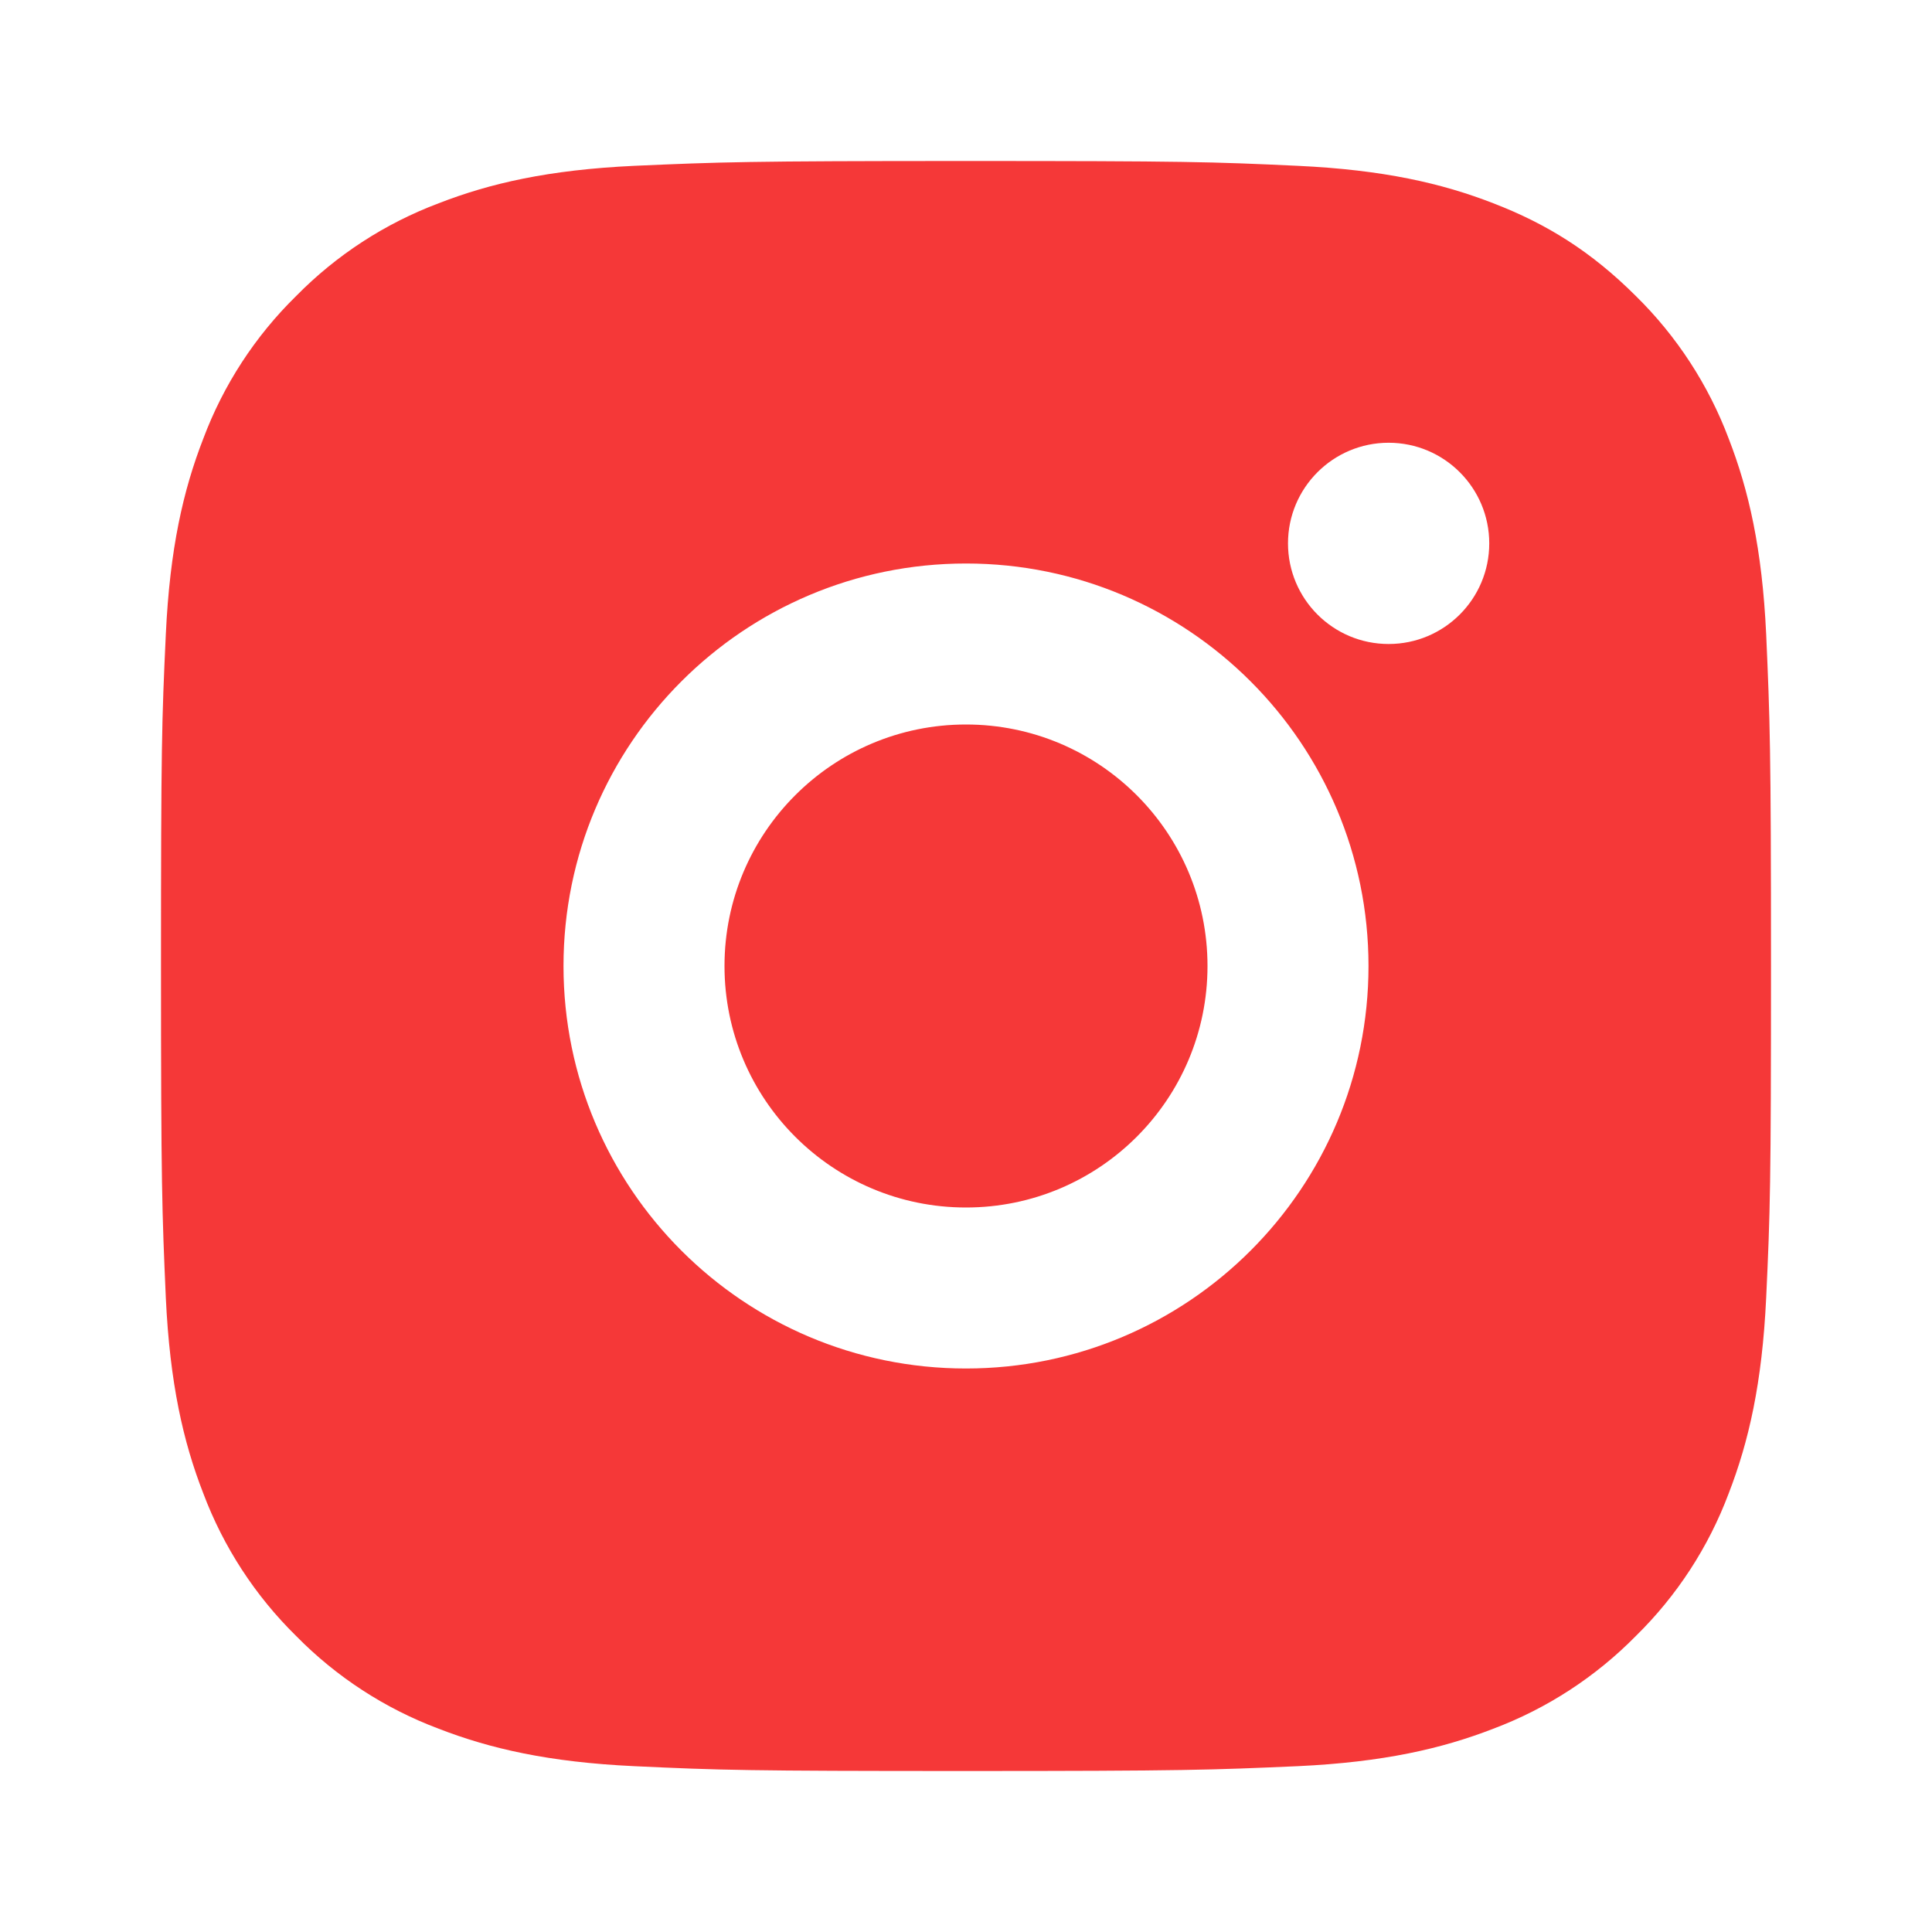
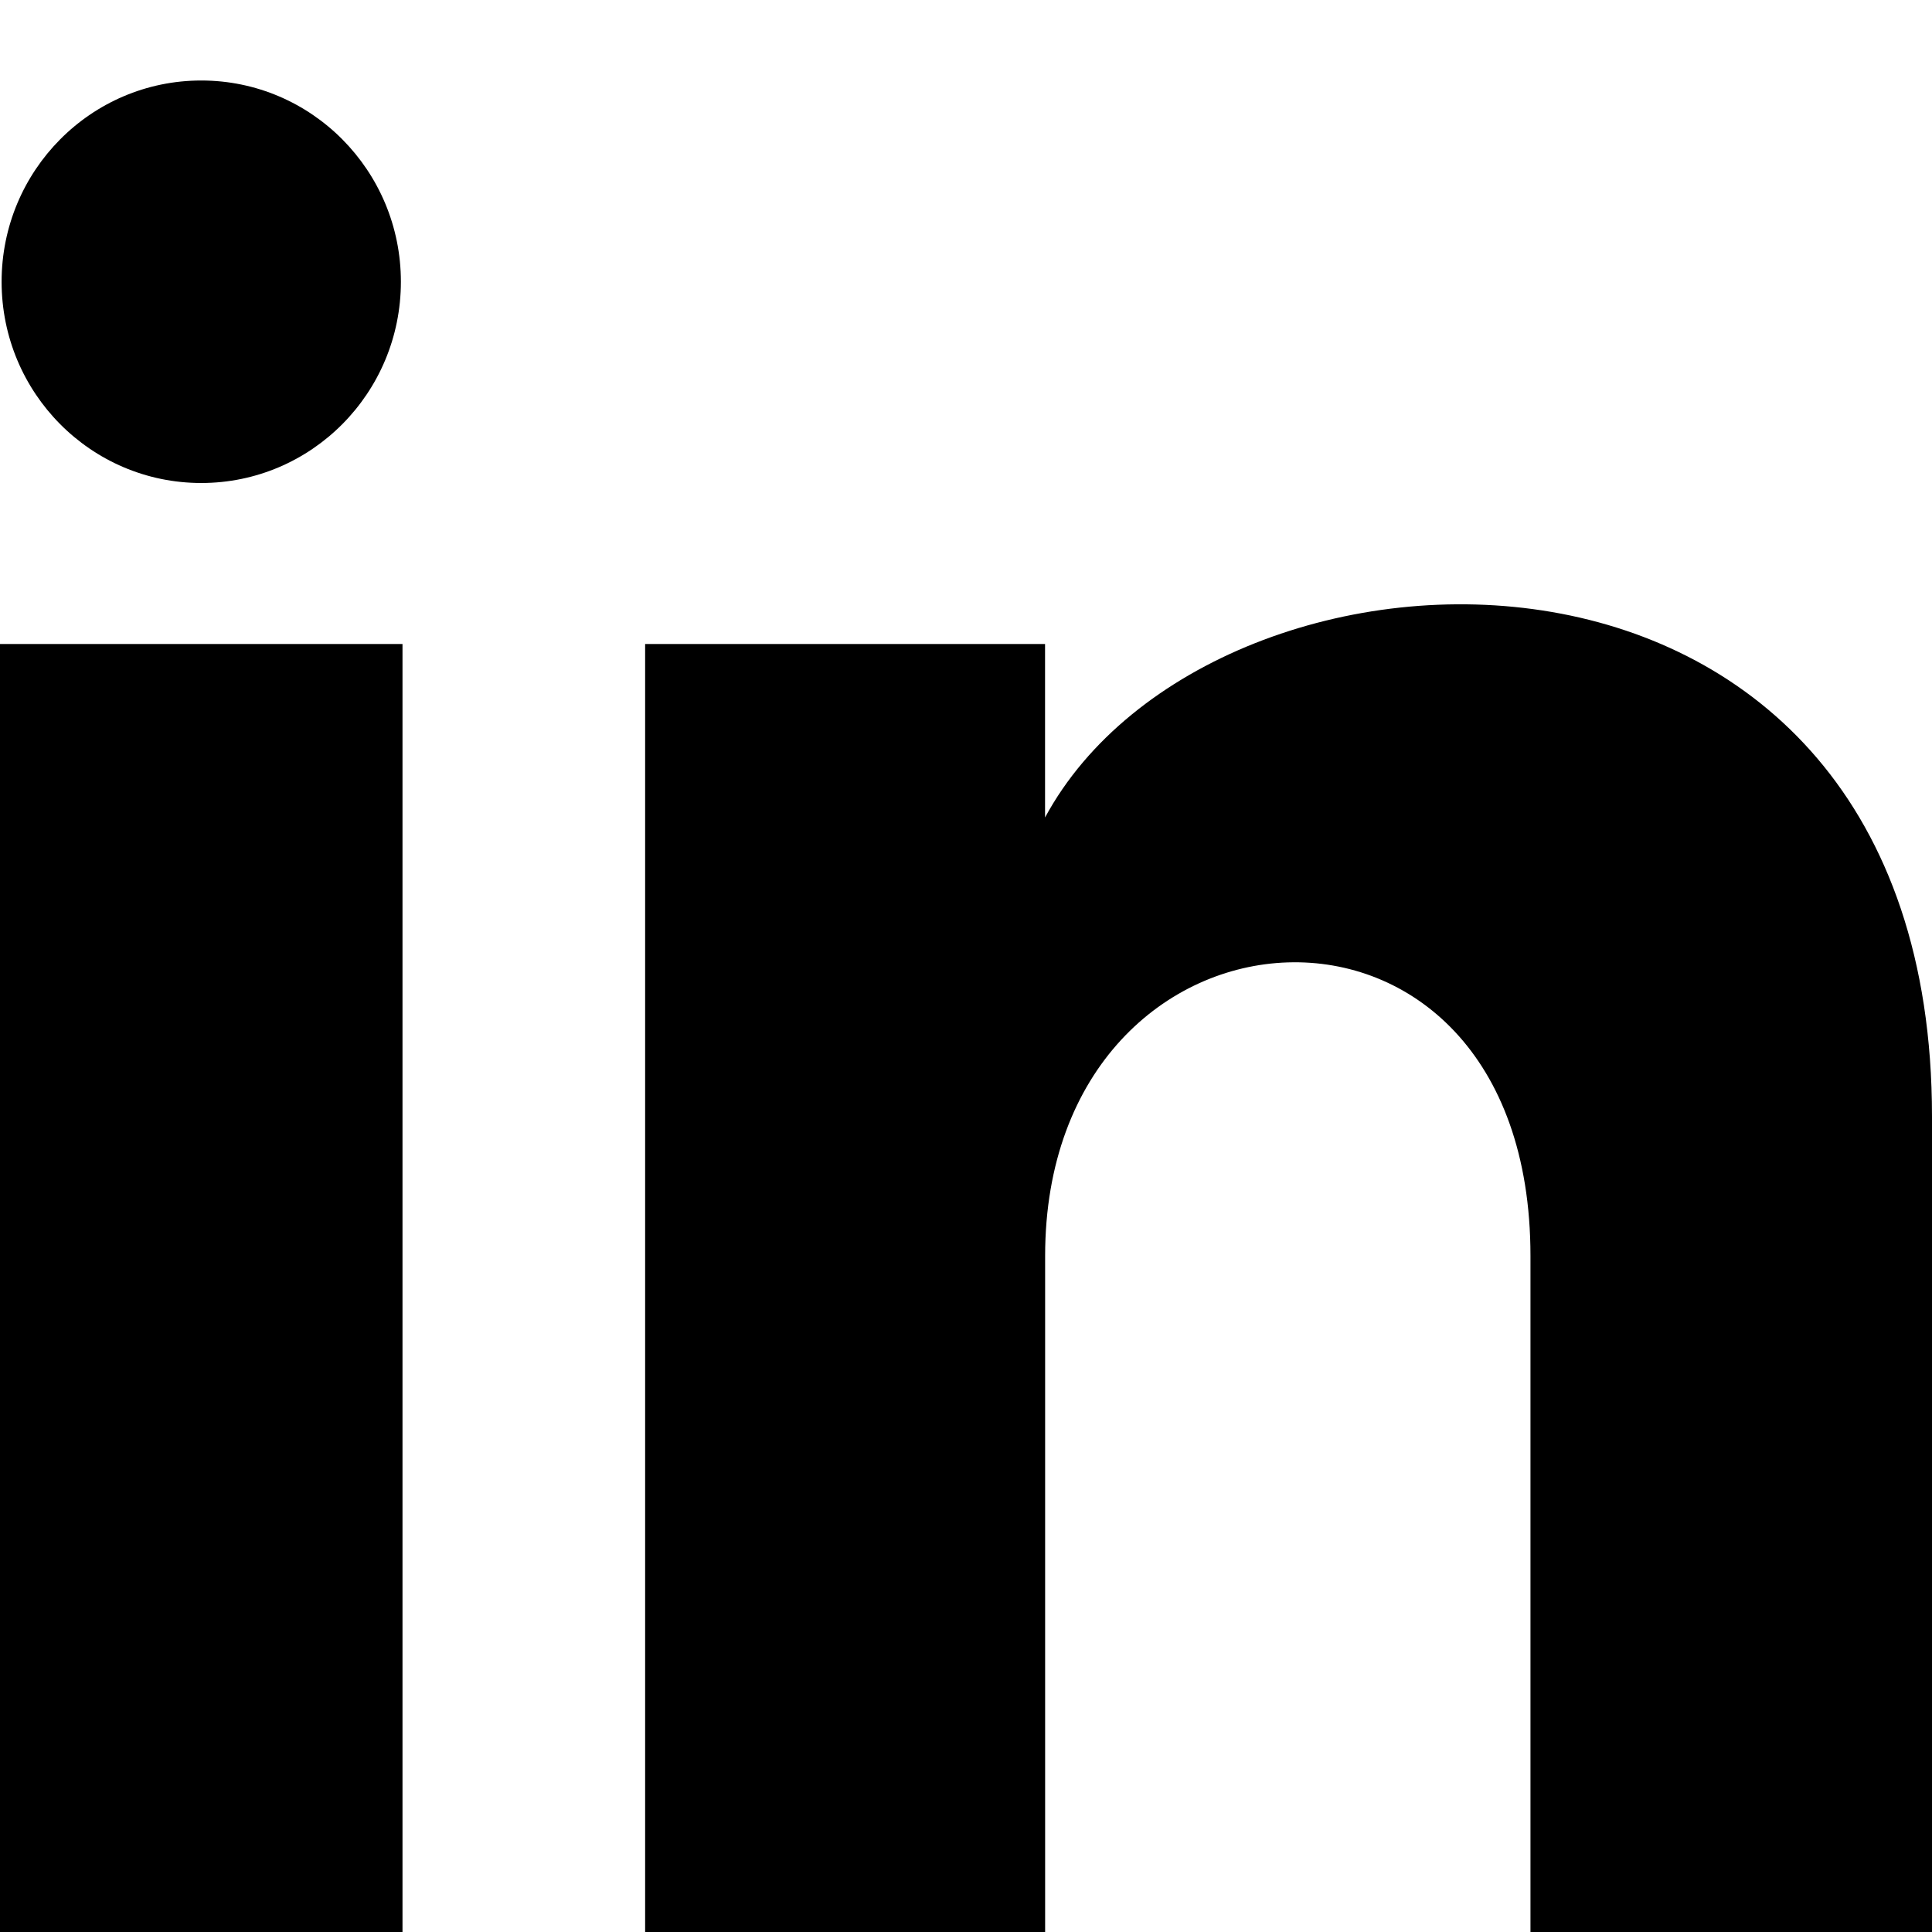
- <svg xmlns="http://www.w3.org/2000/svg" viewBox="0 0 24 24" width="24" height="24">
-   <path fill="none" d="M0 0h24v24H0z" />
-   <path d="M12 2c2.717 0 3.056.01 4.122.06 1.065.05 1.79.217 2.428.465.66.254 1.216.598 1.772 1.153a4.908 4.908 0 0 1 1.153 1.772c.247.637.415 1.363.465 2.428.047 1.066.06 1.405.06 4.122 0 2.717-.01 3.056-.06 4.122-.05 1.065-.218 1.79-.465 2.428a4.883 4.883 0 0 1-1.153 1.772 4.915 4.915 0 0 1-1.772 1.153c-.637.247-1.363.415-2.428.465-1.066.047-1.405.06-4.122.06-2.717 0-3.056-.01-4.122-.06-1.065-.05-1.79-.218-2.428-.465a4.89 4.89 0 0 1-1.772-1.153 4.904 4.904 0 0 1-1.153-1.772c-.248-.637-.415-1.363-.465-2.428C2.013 15.056 2 14.717 2 12c0-2.717.01-3.056.06-4.122.05-1.066.217-1.79.465-2.428a4.88 4.88 0 0 1 1.153-1.772A4.897 4.897 0 0 1 5.45 2.525c.638-.248 1.362-.415 2.428-.465C8.944 2.013 9.283 2 12 2zm0 5a5 5 0 1 0 0 10 5 5 0 0 0 0-10zm6.5-.25a1.25 1.25 0 0 0-2.5 0 1.25 1.25 0 0 0 2.5 0zM12 9a3 3 0 1 1 0 6 3 3 0 0 1 0-6z" fill="rgba(245,56,56,1)" />
+ <svg xmlns="http://www.w3.org/2000/svg" width="24" height="24" viewBox="0 0 24 24">
+   <path d="M4.98 3.5c0 1.381-1.11 2.5-2.48 2.5s-2.48-1.119-2.48-2.5c0-1.38 1.11-2.5 2.48-2.5s2.48 1.12 2.48 2.5zm.02 4.5h-5v16h5v-16zm7.982 0h-4.968v16h4.969v-8.399c0-4.67 6.029-5.052 6.029 0v8.399h4.988v-10.131c0-7.88-8.922-7.593-11.018-3.714v-2.155z" />
</svg>
